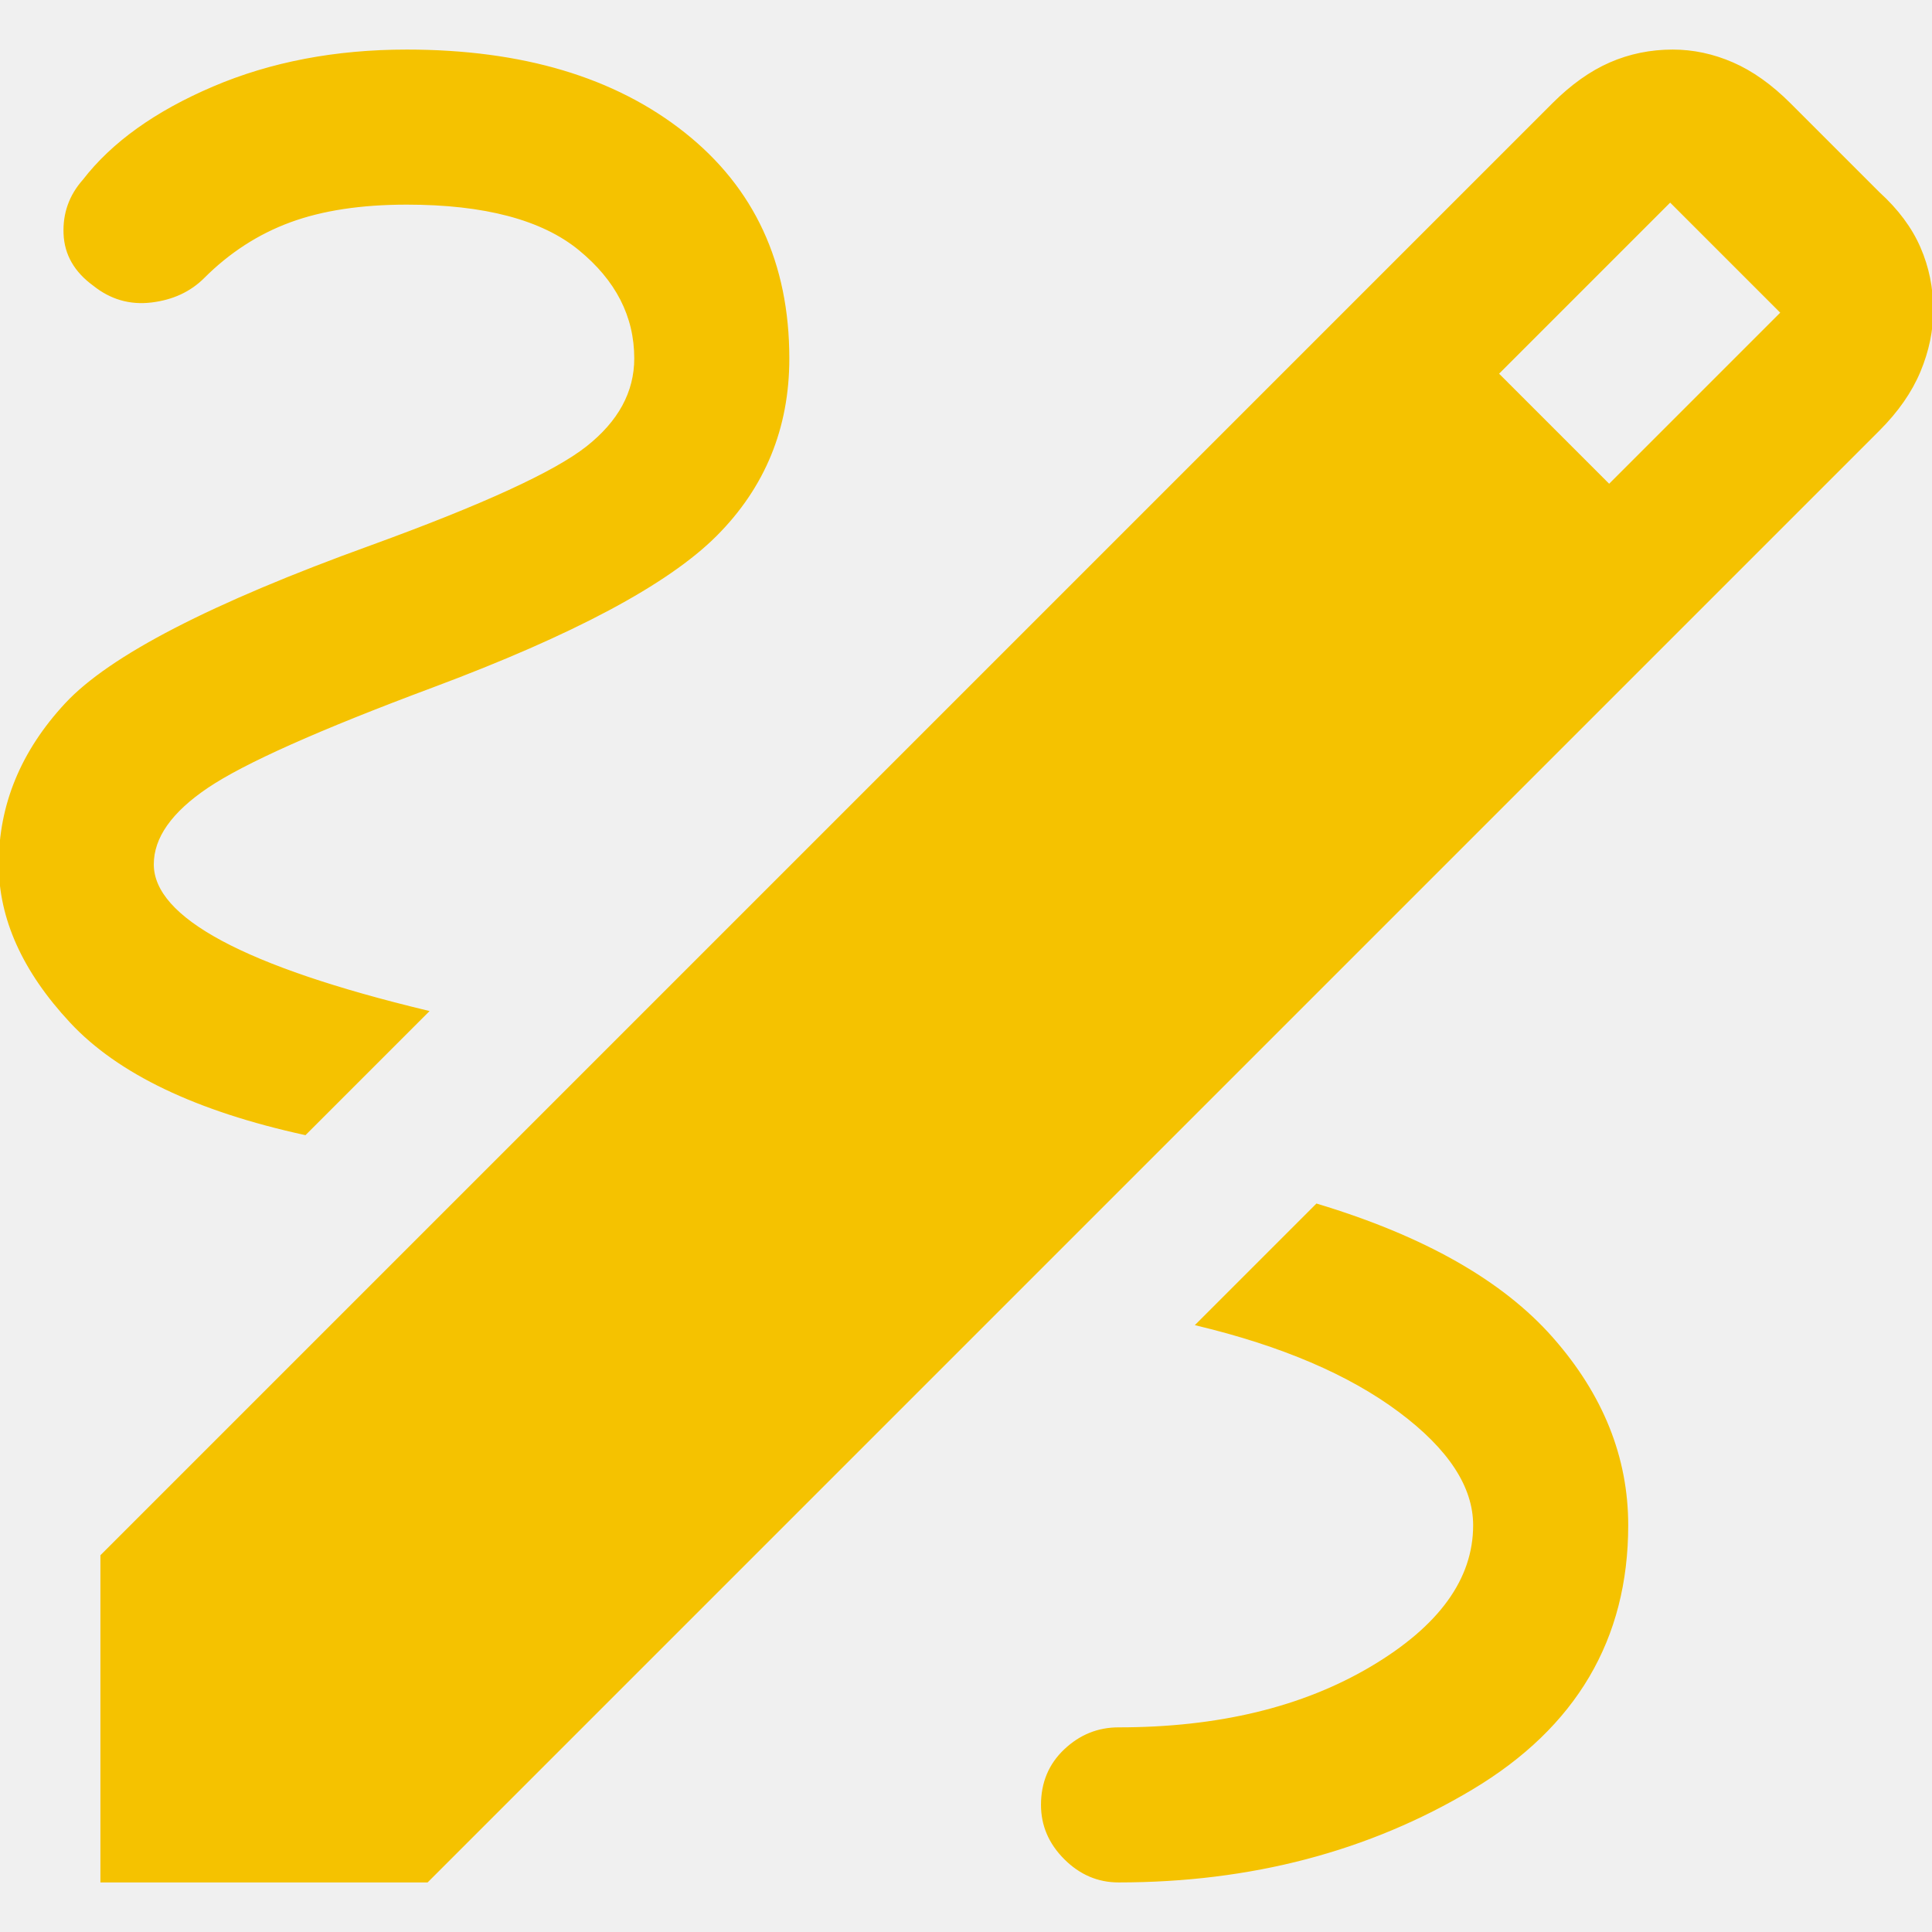
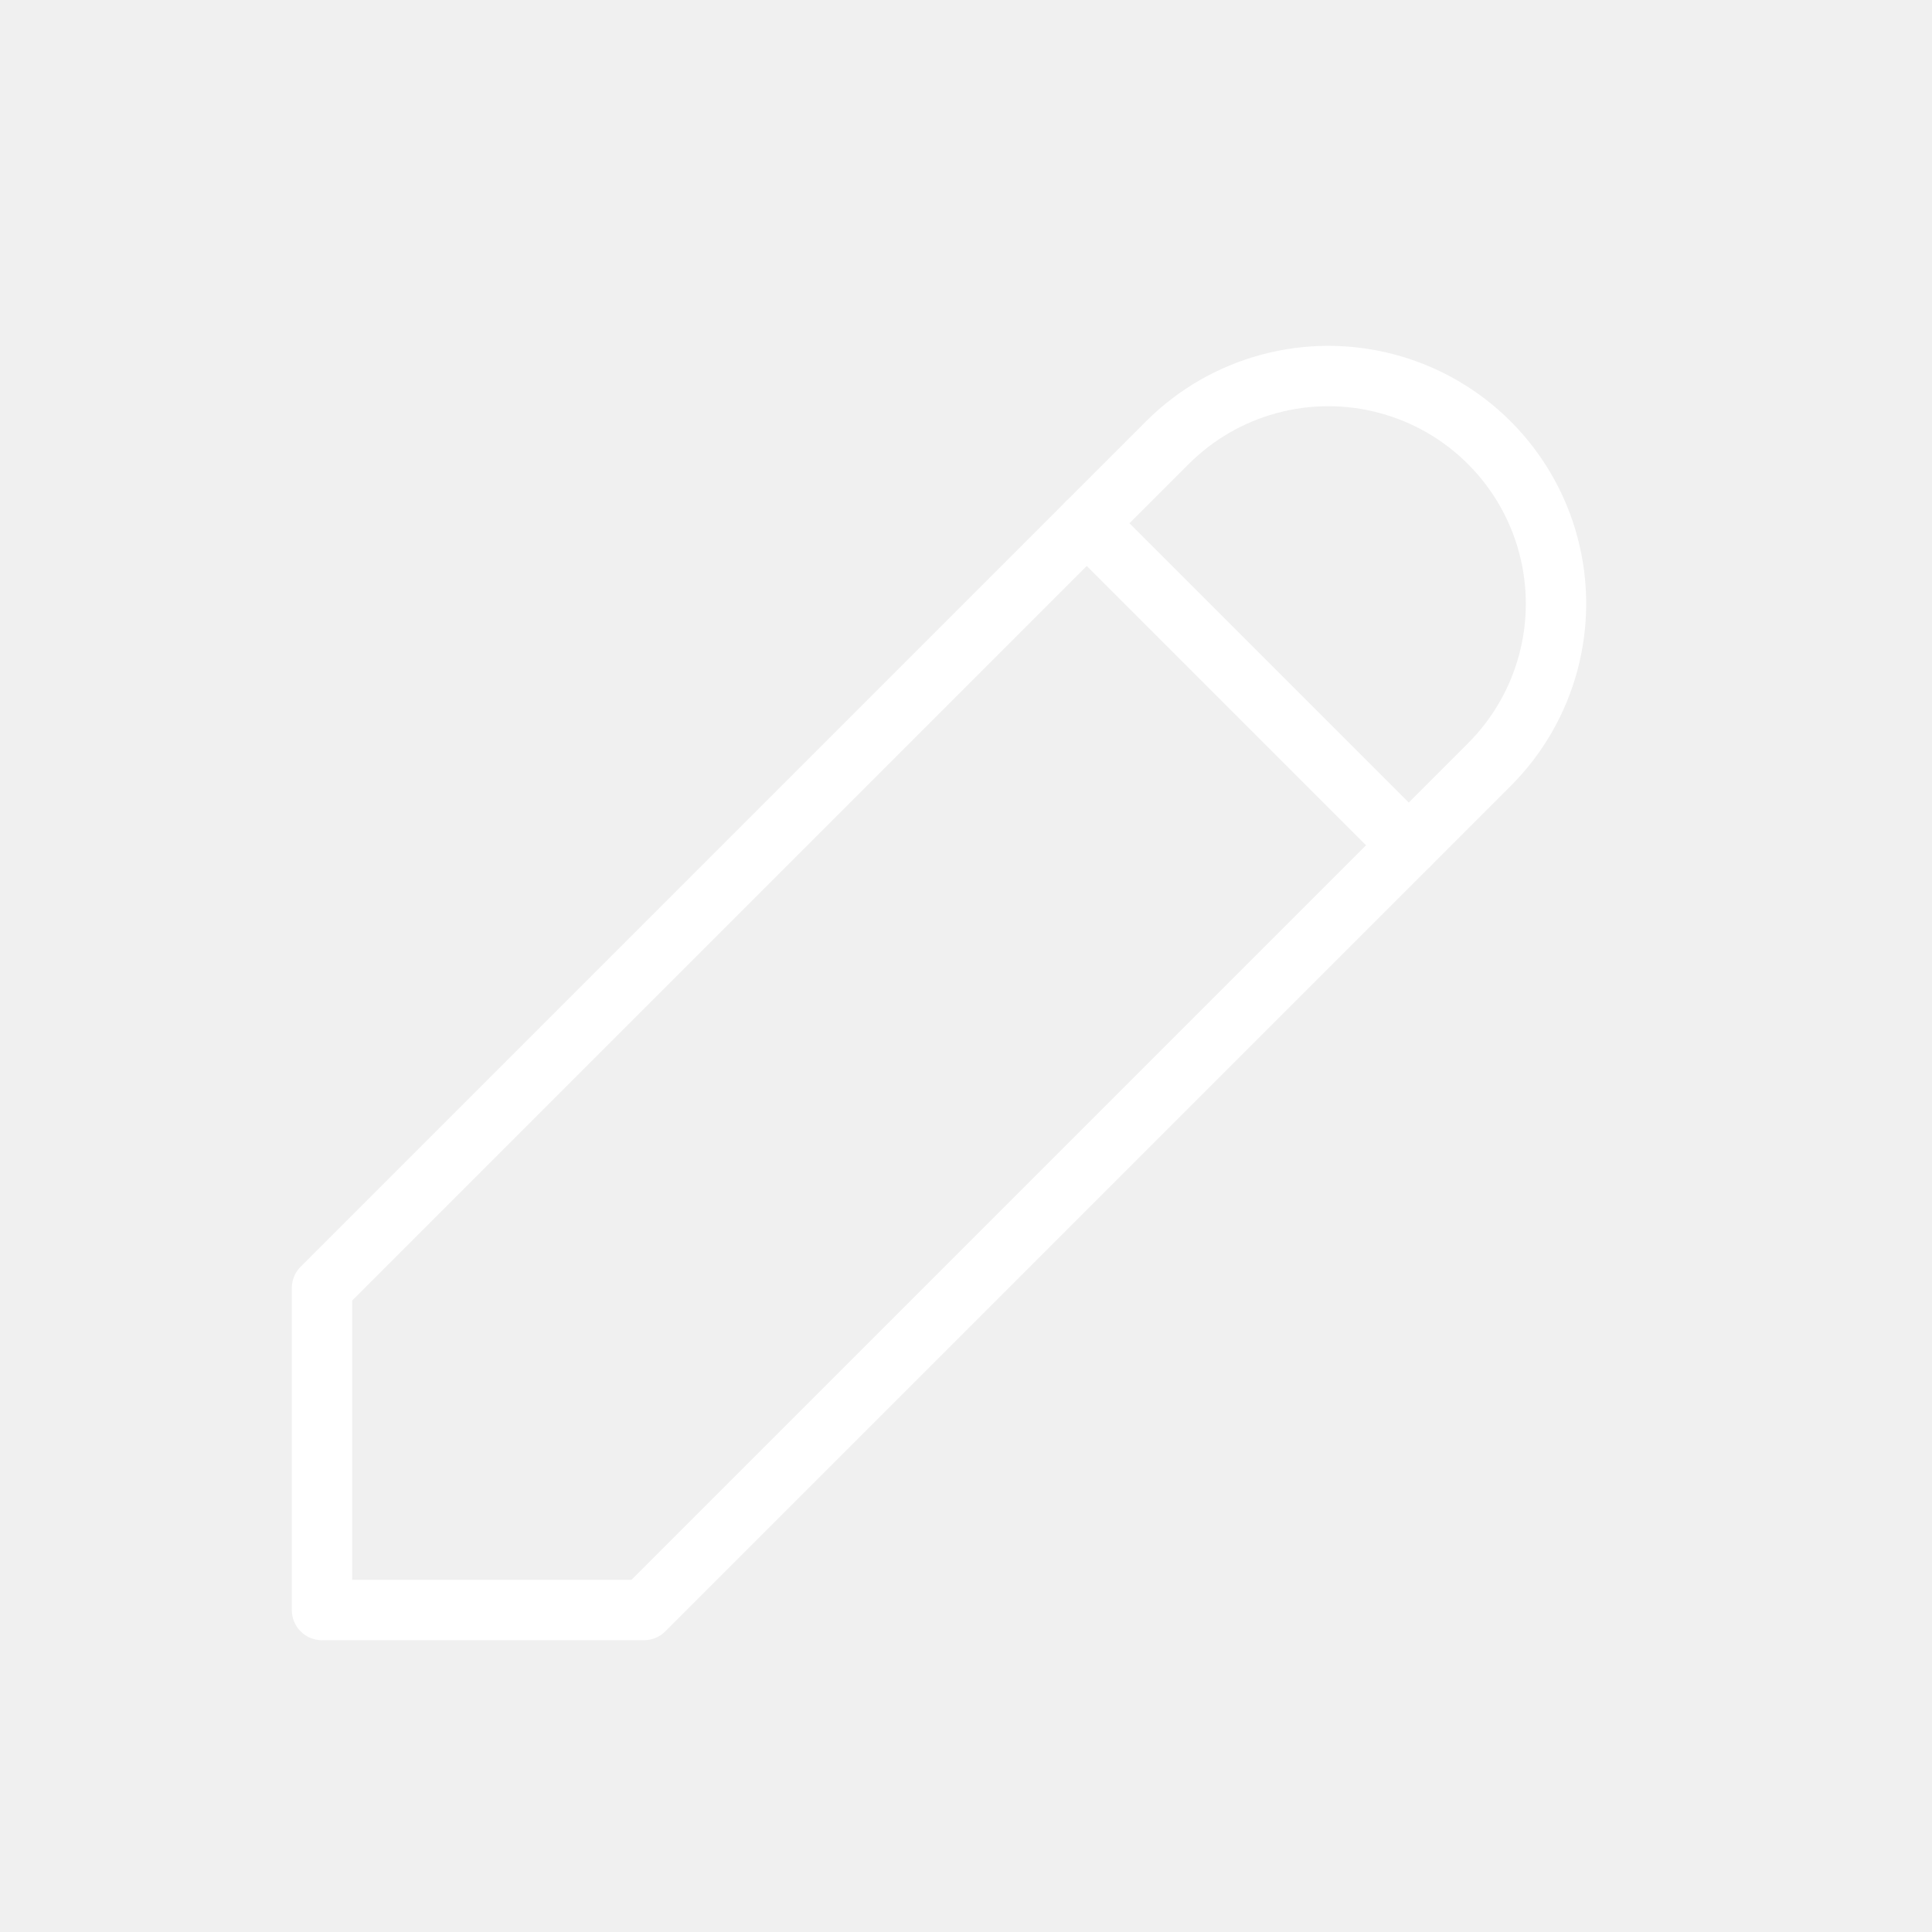
- <svg xmlns="http://www.w3.org/2000/svg" version="1.1" viewBox="6 5 38 38" width="40" height="40" fill="none">
-   <svg height="48px" viewBox="0 -960 960 960" width="48px" fill="#f5c200" stroke="#f5c200">
-     <path d="M160-120v-128l571-571q11-11 22.5-16t24.5-5q12 0 23.5 5t22.5 16l35 35q11 10 16 21.5t5 24.5q0 12-5 24t-16 23L288-120H160Zm593-549 68-68-44-44-68 68 44 44ZM560-120q78 0 139-36.5T760-260q0-40-29.5-73.5T638-386l-47 47q50 12 79.5 34t29.5 45q0 32-40.5 56T560-180q-12 0-21 8.5t-9 21.5q0 12 9 21t21 9ZM240-414l48-48q-54-13-81-27.5T180-520q0-16 21.5-30.5T290-590q83-31 111.5-59.5T430-719q0-56-41-88.5T280-840q-42 0-76 14.5T153-789q-8 9-7.5 21t11.5 20q10 8 22.5 6.5T200-751q15-15 34-22t46-7q46 0 68 18t22 43q0 20-19 35t-85 39q-94 34-120 62t-26 63q0 32 28 62t92 44Z" fill="#f5c200" stroke="#f5c200" />
-   </svg>
+ <svg xmlns="http://www.w3.org/2000/svg" width="48" height="48" viewBox="0 0 48 48" fill="none">
+   <g>
+     <path d="M0 0L48 0L48 48L0 48L0 0Z" />
+     <path d="M0 30.658L8 30.658C8 30.658 29 9.658 29 9.658C30.43 8.229 30.989 6.146 30.466 4.193C29.943 2.241 28.418 0.716 26.465 0.193C24.512 -0.33 22.429 0.229 21 1.659C21 1.659 0 22.659 0 22.659L0 30.659" fill="none" stroke-width="1.5" stroke="#FFFFFF" stroke-linecap="round" stroke-linejoin="round" transform="translate(8 9.342)" />
+     <path d="M0 0L8 8" fill="none" stroke-width="1.5" stroke="#FFFFFF" stroke-linecap="round" stroke-linejoin="round" transform="translate(27 13)" />
+   </g>
</svg>
